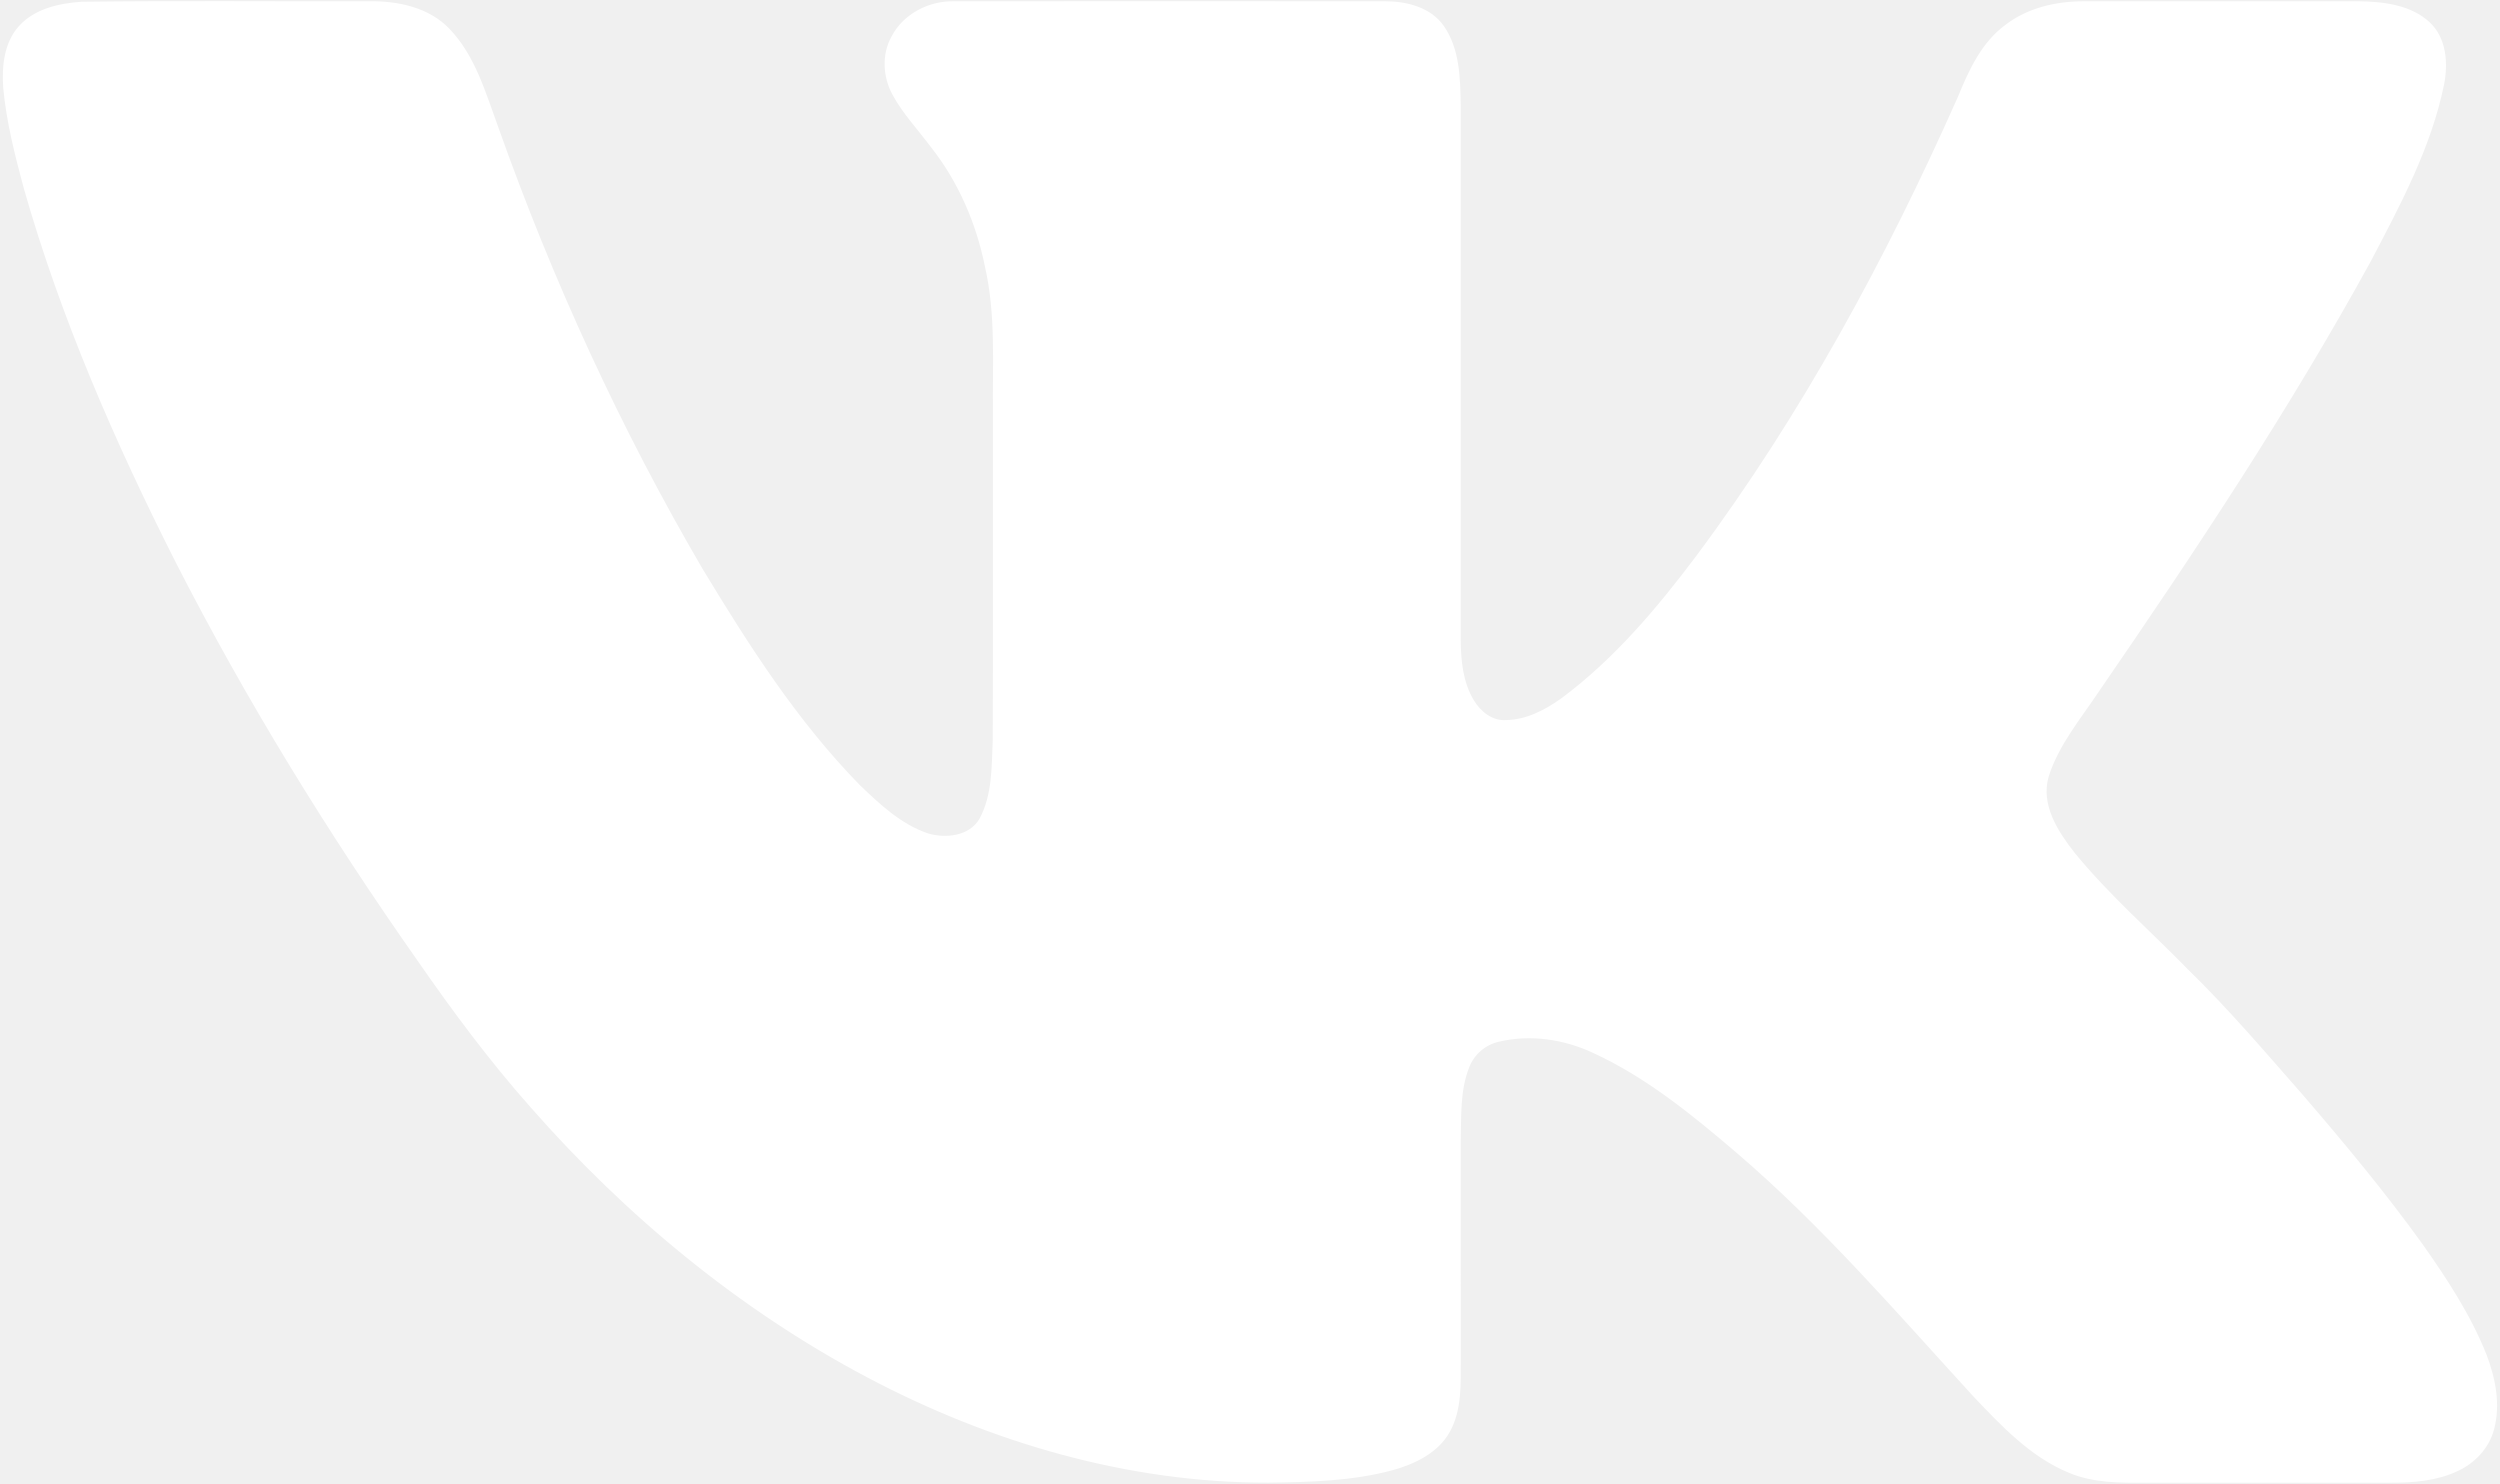
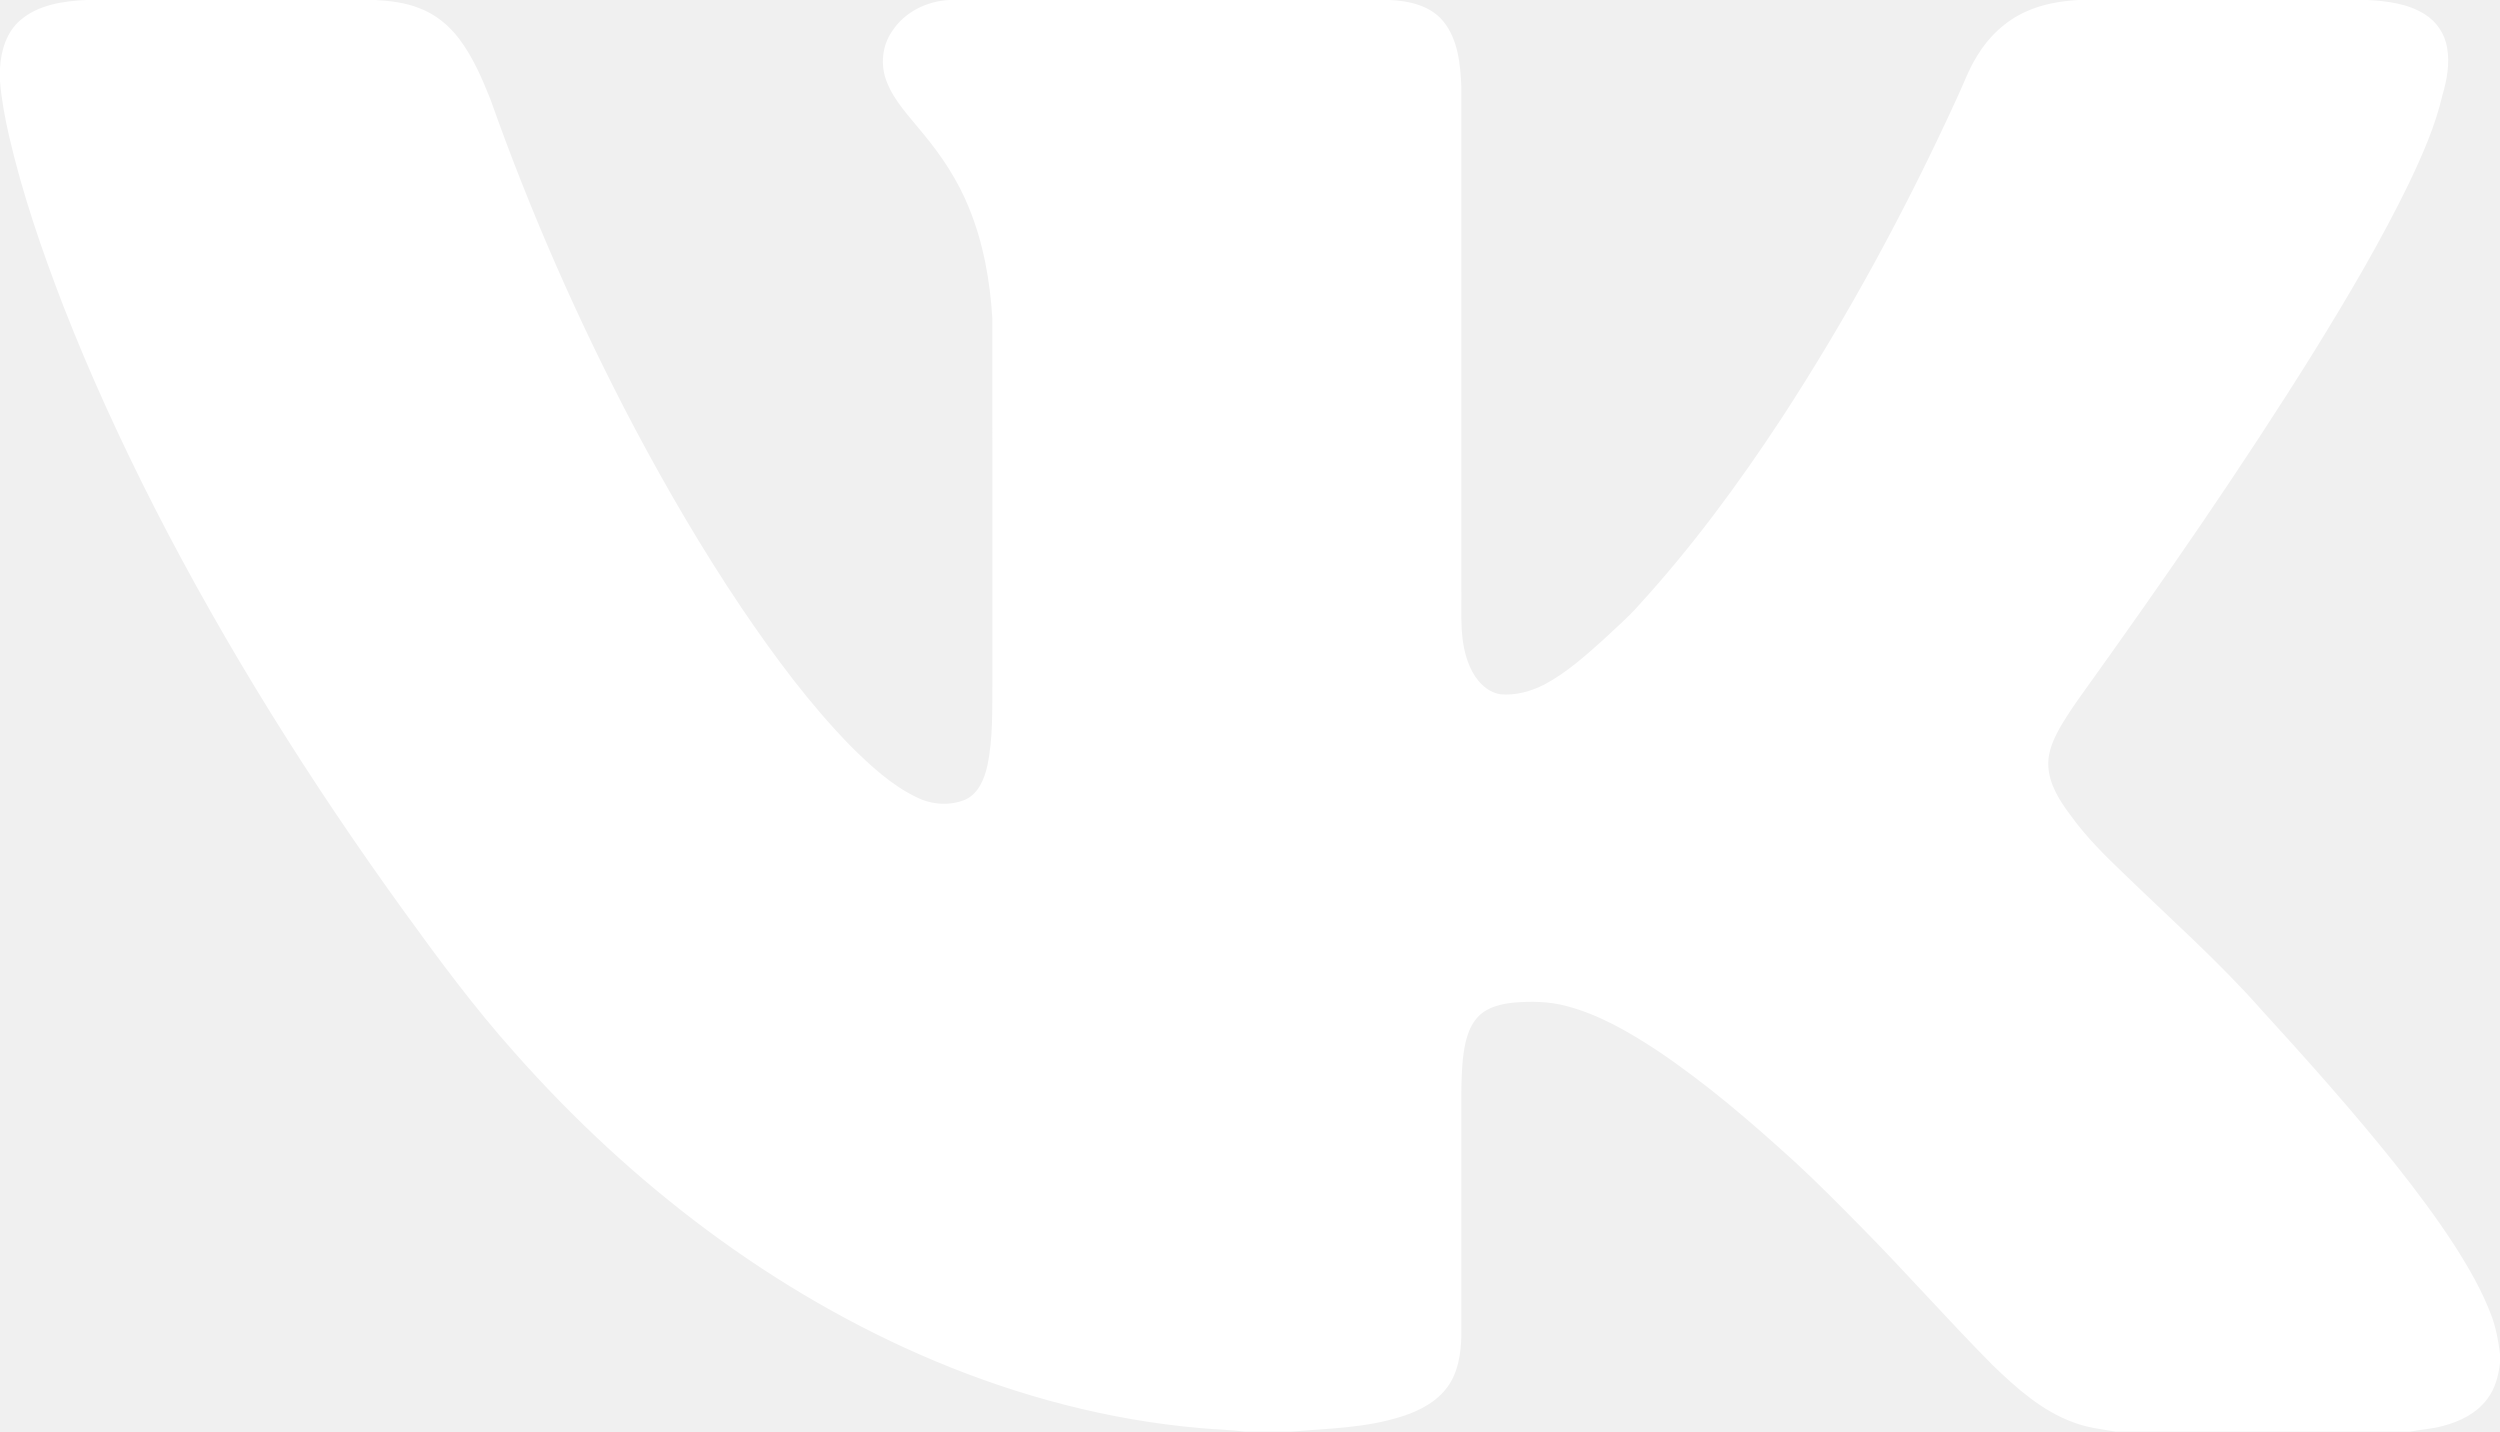
- <svg xmlns="http://www.w3.org/2000/svg" width="684" height="406" viewBox="0 0 684 406" fill="none">
-   <path d="M22.3 0.48C48.53 0.15 74.77 0.42 101 0.34C108.89 0.24 117.41 2 123.03 7.95C130.05 15.29 132.86 25.36 136.28 34.66C151.15 76.6 169.77 117.25 192.24 155.67C204.85 176.52 218.12 197.29 235.23 214.78C240.73 220.08 246.58 225.55 253.95 228.04C258.79 229.44 265.23 228.78 267.99 224C271.51 217.52 271.29 209.84 271.61 202.68C271.74 172.77 271.63 142.87 271.67 112.97C271.52 99.64 272.48 86.14 269.5 73.03C267.13 61.18 262.23 49.78 254.72 40.27C251.18 35.5 247.02 31.15 244.18 25.9C241.53 21.04 241.2 14.87 243.93 9.97C247.14 3.8 254.11 0.21 260.95 0.35C300.33 0.33 339.71 0.31 379.08 0.35C384.92 0.36 391.37 1.99 394.94 6.98C399.45 13.33 399.52 21.48 399.66 28.97C399.67 77.64 399.66 126.32 399.66 175C399.68 180.68 400.25 186.66 403.26 191.62C405.07 194.65 408.31 197.29 412.02 197.01C417.57 196.94 422.66 194.27 427.09 191.13C441.59 180.37 453.31 166.46 464.1 152.1C492.97 113.36 516.1 70.6 535.68 26.51C538.68 19.17 542.17 11.53 548.78 6.73C554.8 2.13 562.52 0.36 570 0.35C595 0.32 620.01 0.33 645.02 0.34C651.92 0.43 659.58 1.23 664.84 6.17C669.37 10.48 669.85 17.34 668.69 23.15C665.16 40.43 656.71 56.12 648.59 71.6C626.25 112.29 600.52 150.99 574.24 189.22C569.27 196.68 563.29 203.76 560.53 212.43C558.26 220.22 563.08 227.53 567.67 233.39C577.08 244.88 588.32 254.68 598.67 265.28C609.85 276.17 619.96 288.08 630.25 299.8C641.54 312.92 652.61 326.24 662.73 340.29C669.49 349.87 676.01 359.78 680.35 370.73C682.8 377.18 684.21 384.42 682.34 391.21C680.97 396.26 677.08 400.36 672.37 402.51C666.64 405.2 660.2 405.7 653.96 405.67C631.64 405.66 609.33 405.66 587.01 405.67C579.95 405.73 572.62 405.74 566 402.93C555.52 398.61 547.59 390.13 539.92 382.07C518.93 359.14 498.57 335.44 474.88 315.19C462.83 304.91 450.35 294.72 435.85 288.07C427.85 284.32 418.63 282.97 409.98 285.04C406.34 285.89 403.25 288.58 401.95 292.09C399.47 298.37 399.83 305.28 399.66 311.92C399.67 331.95 399.66 351.98 399.67 372.02C399.64 378.61 400.01 385.68 396.72 391.66C393.52 397.51 387.11 400.57 380.93 402.27C369.89 405.23 358.36 405.51 347 405.65C308.69 405.75 270.93 394.66 237.23 376.83C202.22 358.3 171.23 332.66 145.16 302.94C133.93 290.28 123.83 276.68 114.2 262.78C89.78 228.02 67.44 191.75 48.1 153.9C31.47 121.03 16.63 87.06 6.52 51.57C4.09 42.52 1.74 33.37 0.88 24.01C0.47 18.18 1.09 11.67 5.18 7.14C9.47 2.37 16.16 0.9 22.3 0.48Z" fill="white" />
+ <svg xmlns="http://www.w3.org/2000/svg" width="1521" height="871" viewBox="0 0 1521 871" fill="none">
+   <path d="M52.45 0H228.3C237.33 0.5 246.47 1.56 254.94 4.9C264.71 8.51 273.07 15.33 279.33 23.58C287.7 34.7 293.27 47.6 298.39 60.46C322.73 129.25 352.19 196.23 386.29 260.74C406.13 298.07 427.5 334.62 451.08 369.72C471.18 399.4 492.61 428.39 517.7 454.08C529.73 465.95 542.4 477.76 557.8 485.13C566.92 489.65 578.03 490.43 587.46 486.42C595.3 482.73 598.84 474.04 600.65 466.09C604.23 449.32 603.61 432.05 603.77 415C603.76 341.32 603.8 267.65 603.75 193.97C602.38 170.92 598.29 147.81 589.49 126.37C582.77 109.73 572.78 94.61 561.29 80.89C553.32 70.92 543.96 61.56 539.36 49.41C535.52 39.42 536.66 27.64 542.87 18.85C550.38 7.3 563.94 0.65 577.52 0H845.38C857.21 0.51 870.22 3.33 878.09 12.96C887.16 24.12 888.51 39.2 889.09 53.02C889.08 154.67 889.09 256.32 889.09 357.97C889.32 373.95 887.63 390.77 894.35 405.78C897.75 413.63 904.2 421.12 913.08 422.43C922.23 423.18 931.4 420.64 939.51 416.51C952.84 409.43 964.2 399.32 975.35 389.3C982.65 382.36 990.36 375.83 997.02 368.25C1029.15 333.09 1057.52 294.65 1083.65 254.88C1123.97 193.08 1159.25 128.05 1189.99 60.99C1194.34 51.92 1197.62 42.3 1203.03 33.76C1209.94 22.33 1220.07 12.73 1232.29 7.19C1242.45 2.49 1253.64 0.61 1264.74 0H1440.5C1452.38 0.65 1464.79 2.17 1475.1 8.58C1482.32 13.01 1487.43 20.59 1488.82 28.94C1490.53 38.67 1488.72 48.61 1485.96 57.97C1481.66 76.44 1473.98 93.88 1465.89 110.96C1448.68 146.43 1428.56 180.4 1407.85 213.93C1363.68 284.85 1316.03 353.54 1267.33 421.4C1262.83 427.61 1258.54 433.96 1254.55 440.5C1250.01 448.23 1245.75 456.76 1246.19 465.98C1246.71 477.34 1253.15 487.3 1259.8 496.12C1269.07 509.01 1280.35 520.27 1291.82 531.19C1320.05 558.6 1349.64 584.71 1375.74 614.24C1403.81 644.97 1431.55 676.05 1457.53 708.59C1470.08 724.44 1482.24 740.62 1493.24 757.6C1502.07 771.38 1510.34 785.68 1516.03 801.08C1518.64 808.38 1520.05 816.04 1521 823.71V829.2C1520.09 836.96 1518.09 844.87 1513.22 851.16C1506.74 859.91 1496.46 864.97 1486.12 867.58C1479.57 869.38 1472.77 869.77 1466.12 871H1287.21C1278.58 869.54 1269.79 868.6 1261.58 865.41C1242.34 858.46 1226.81 844.53 1212.33 830.55C1185.28 803.3 1159.91 774.42 1132.92 747.11C1119.66 733.71 1106.47 720.25 1092.61 707.47C1065.78 683.01 1038.18 659.18 1007.96 638.95C990.92 627.78 972.95 617.31 953.1 612.09C942.68 609.28 931.78 609.08 921.09 609.98C913.35 610.73 905.11 612.64 899.46 618.36C892.91 625.21 891.12 634.98 890.03 644.05C888.66 658 889.19 672.04 889.09 686.04C889.09 728.38 889.08 770.71 889.09 813.05C888.78 823.5 887.2 834.48 881.06 843.24C874.46 852.7 863.79 858.28 853.04 861.71C831.17 868.81 807.91 869.1 785.26 871H757.67C748.52 869.9 739.23 869.7 730.04 868.83C674.8 864.03 620.59 849.67 569.49 828.33C470.63 786.96 383.55 720.22 312.84 640.15C288.76 613.22 267.26 584.14 246.11 554.89C189.42 476.53 137.78 394.38 93.71 308.24C73.51 268.55 54.89 228.01 38.67 186.51C25.62 152.67 13.73 118.28 5.55 82.91C3.02 71.88 0.92 60.73 0 49.44V41.57C0.59 30.82 3.91 19.51 12.36 12.29C23.36 2.82 38.46 0.68 52.45 0Z" fill="white" />
</svg>
